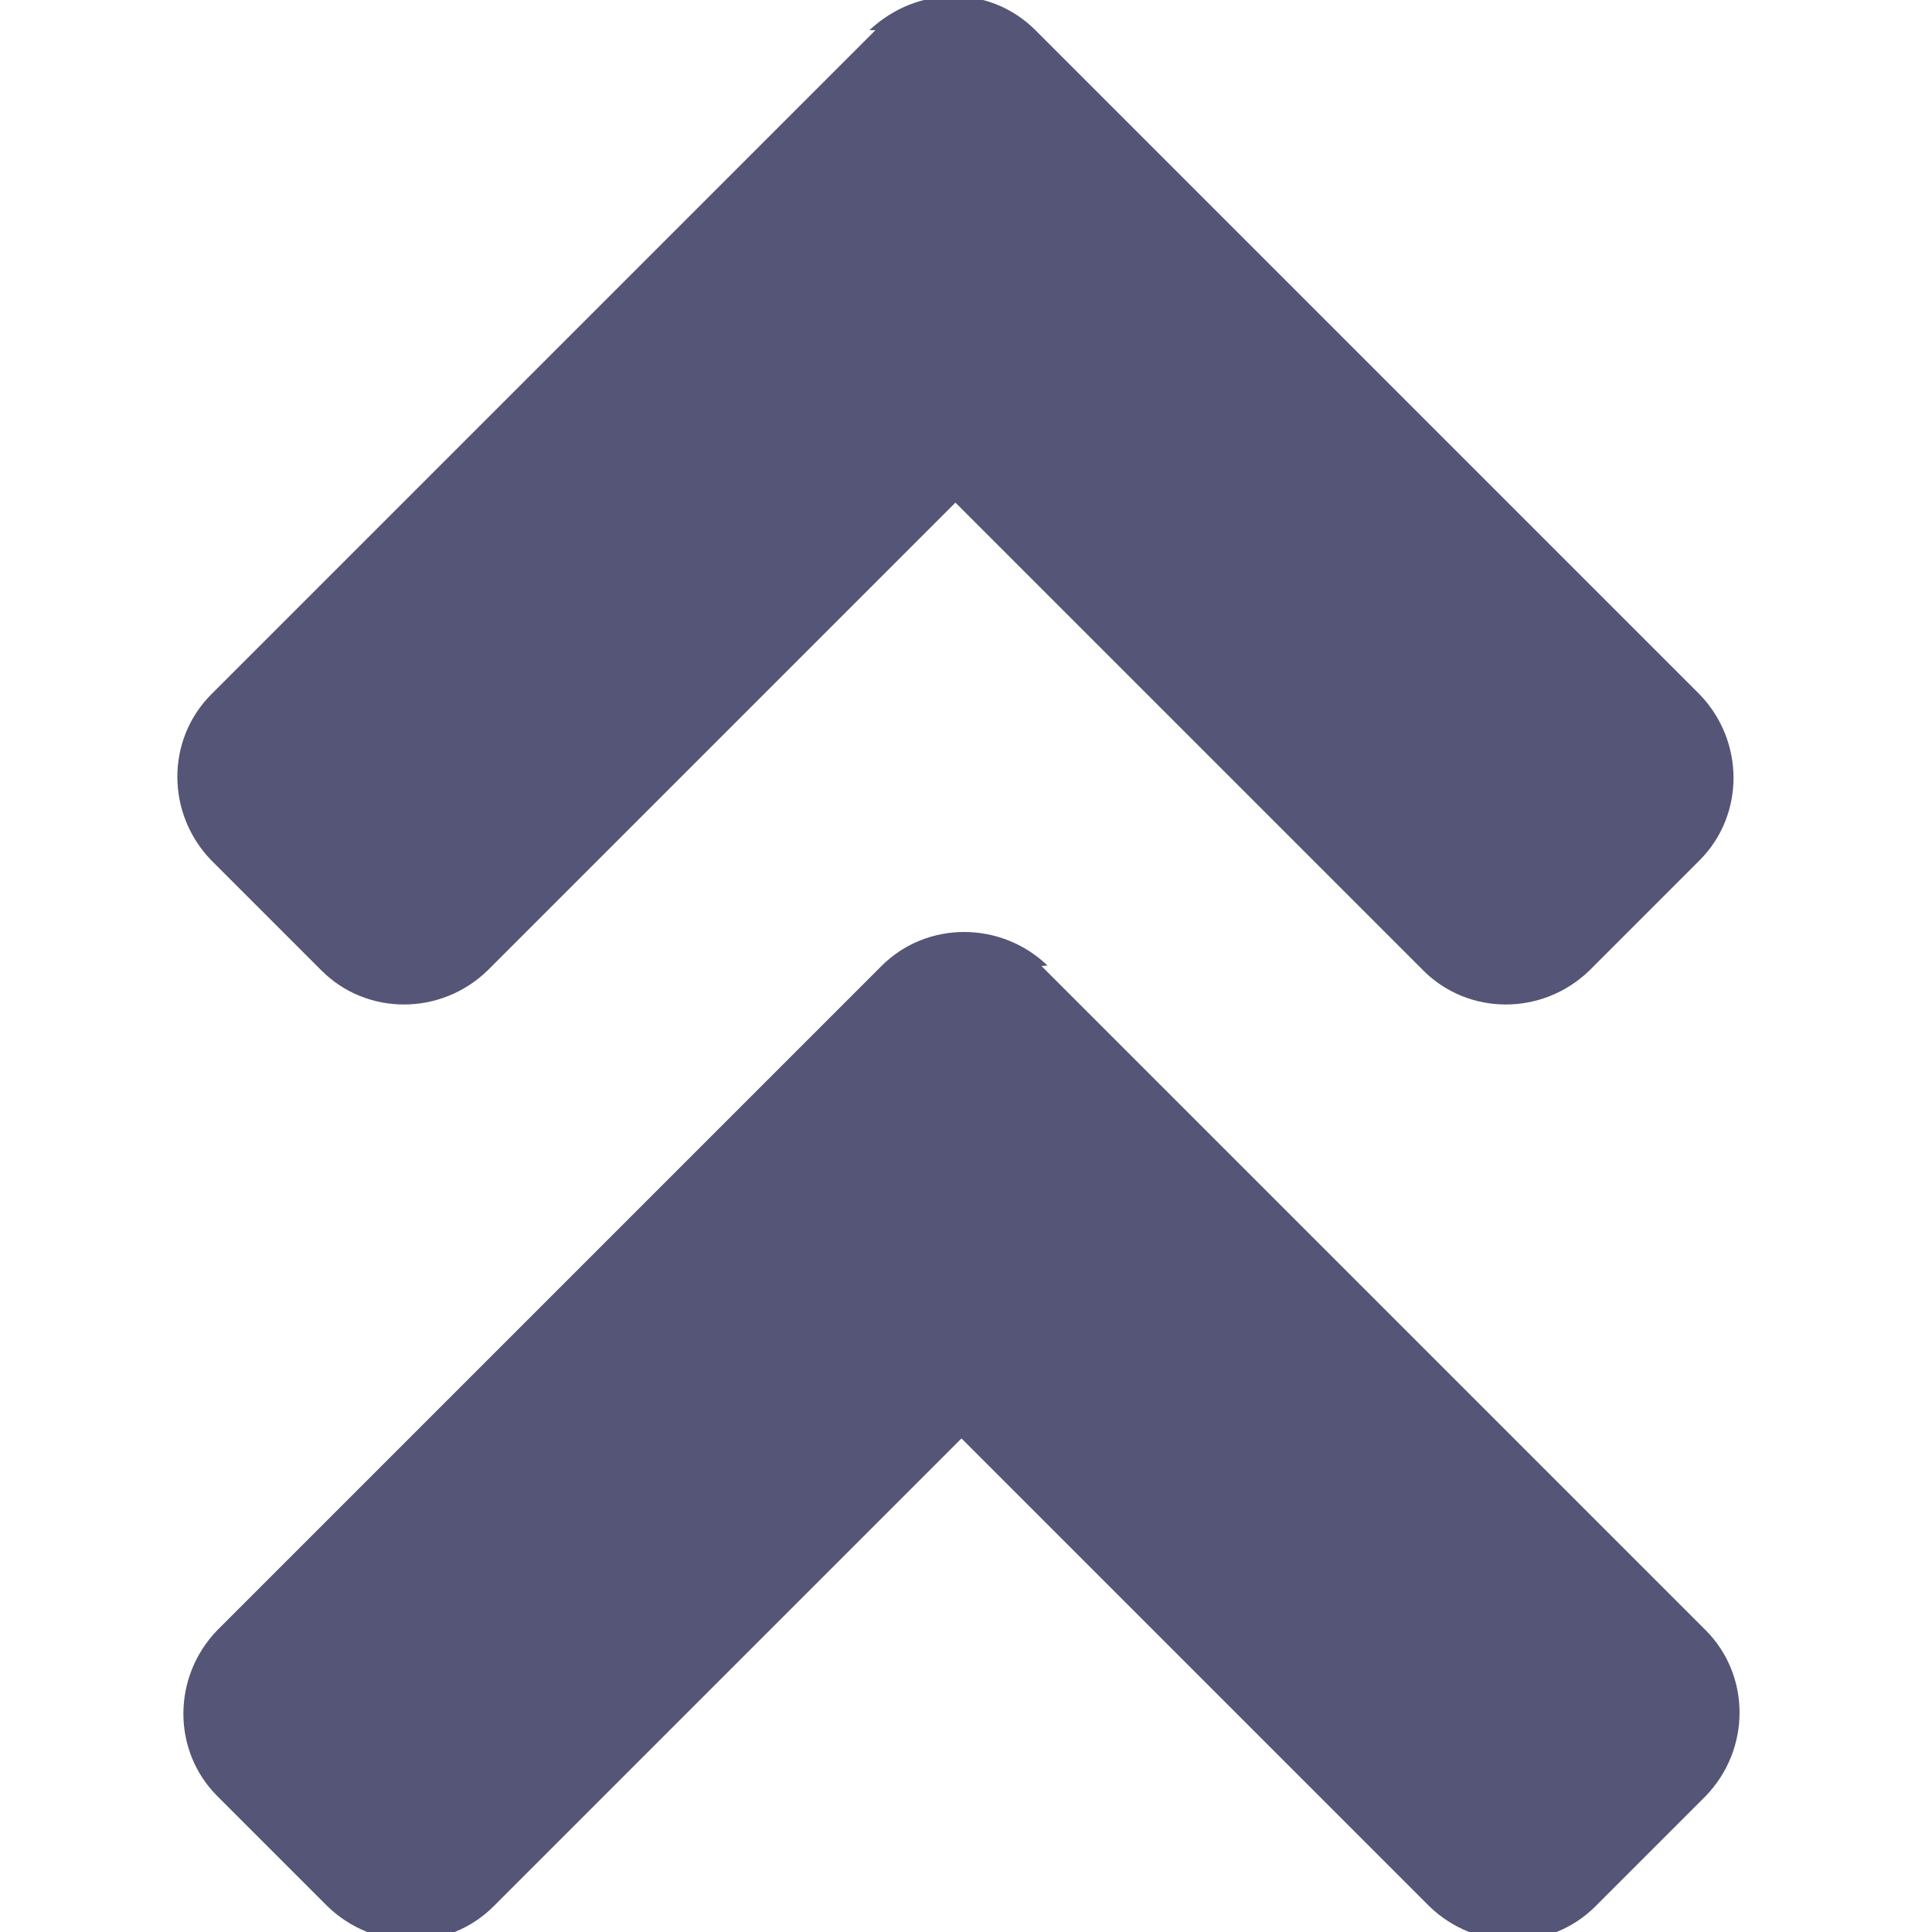
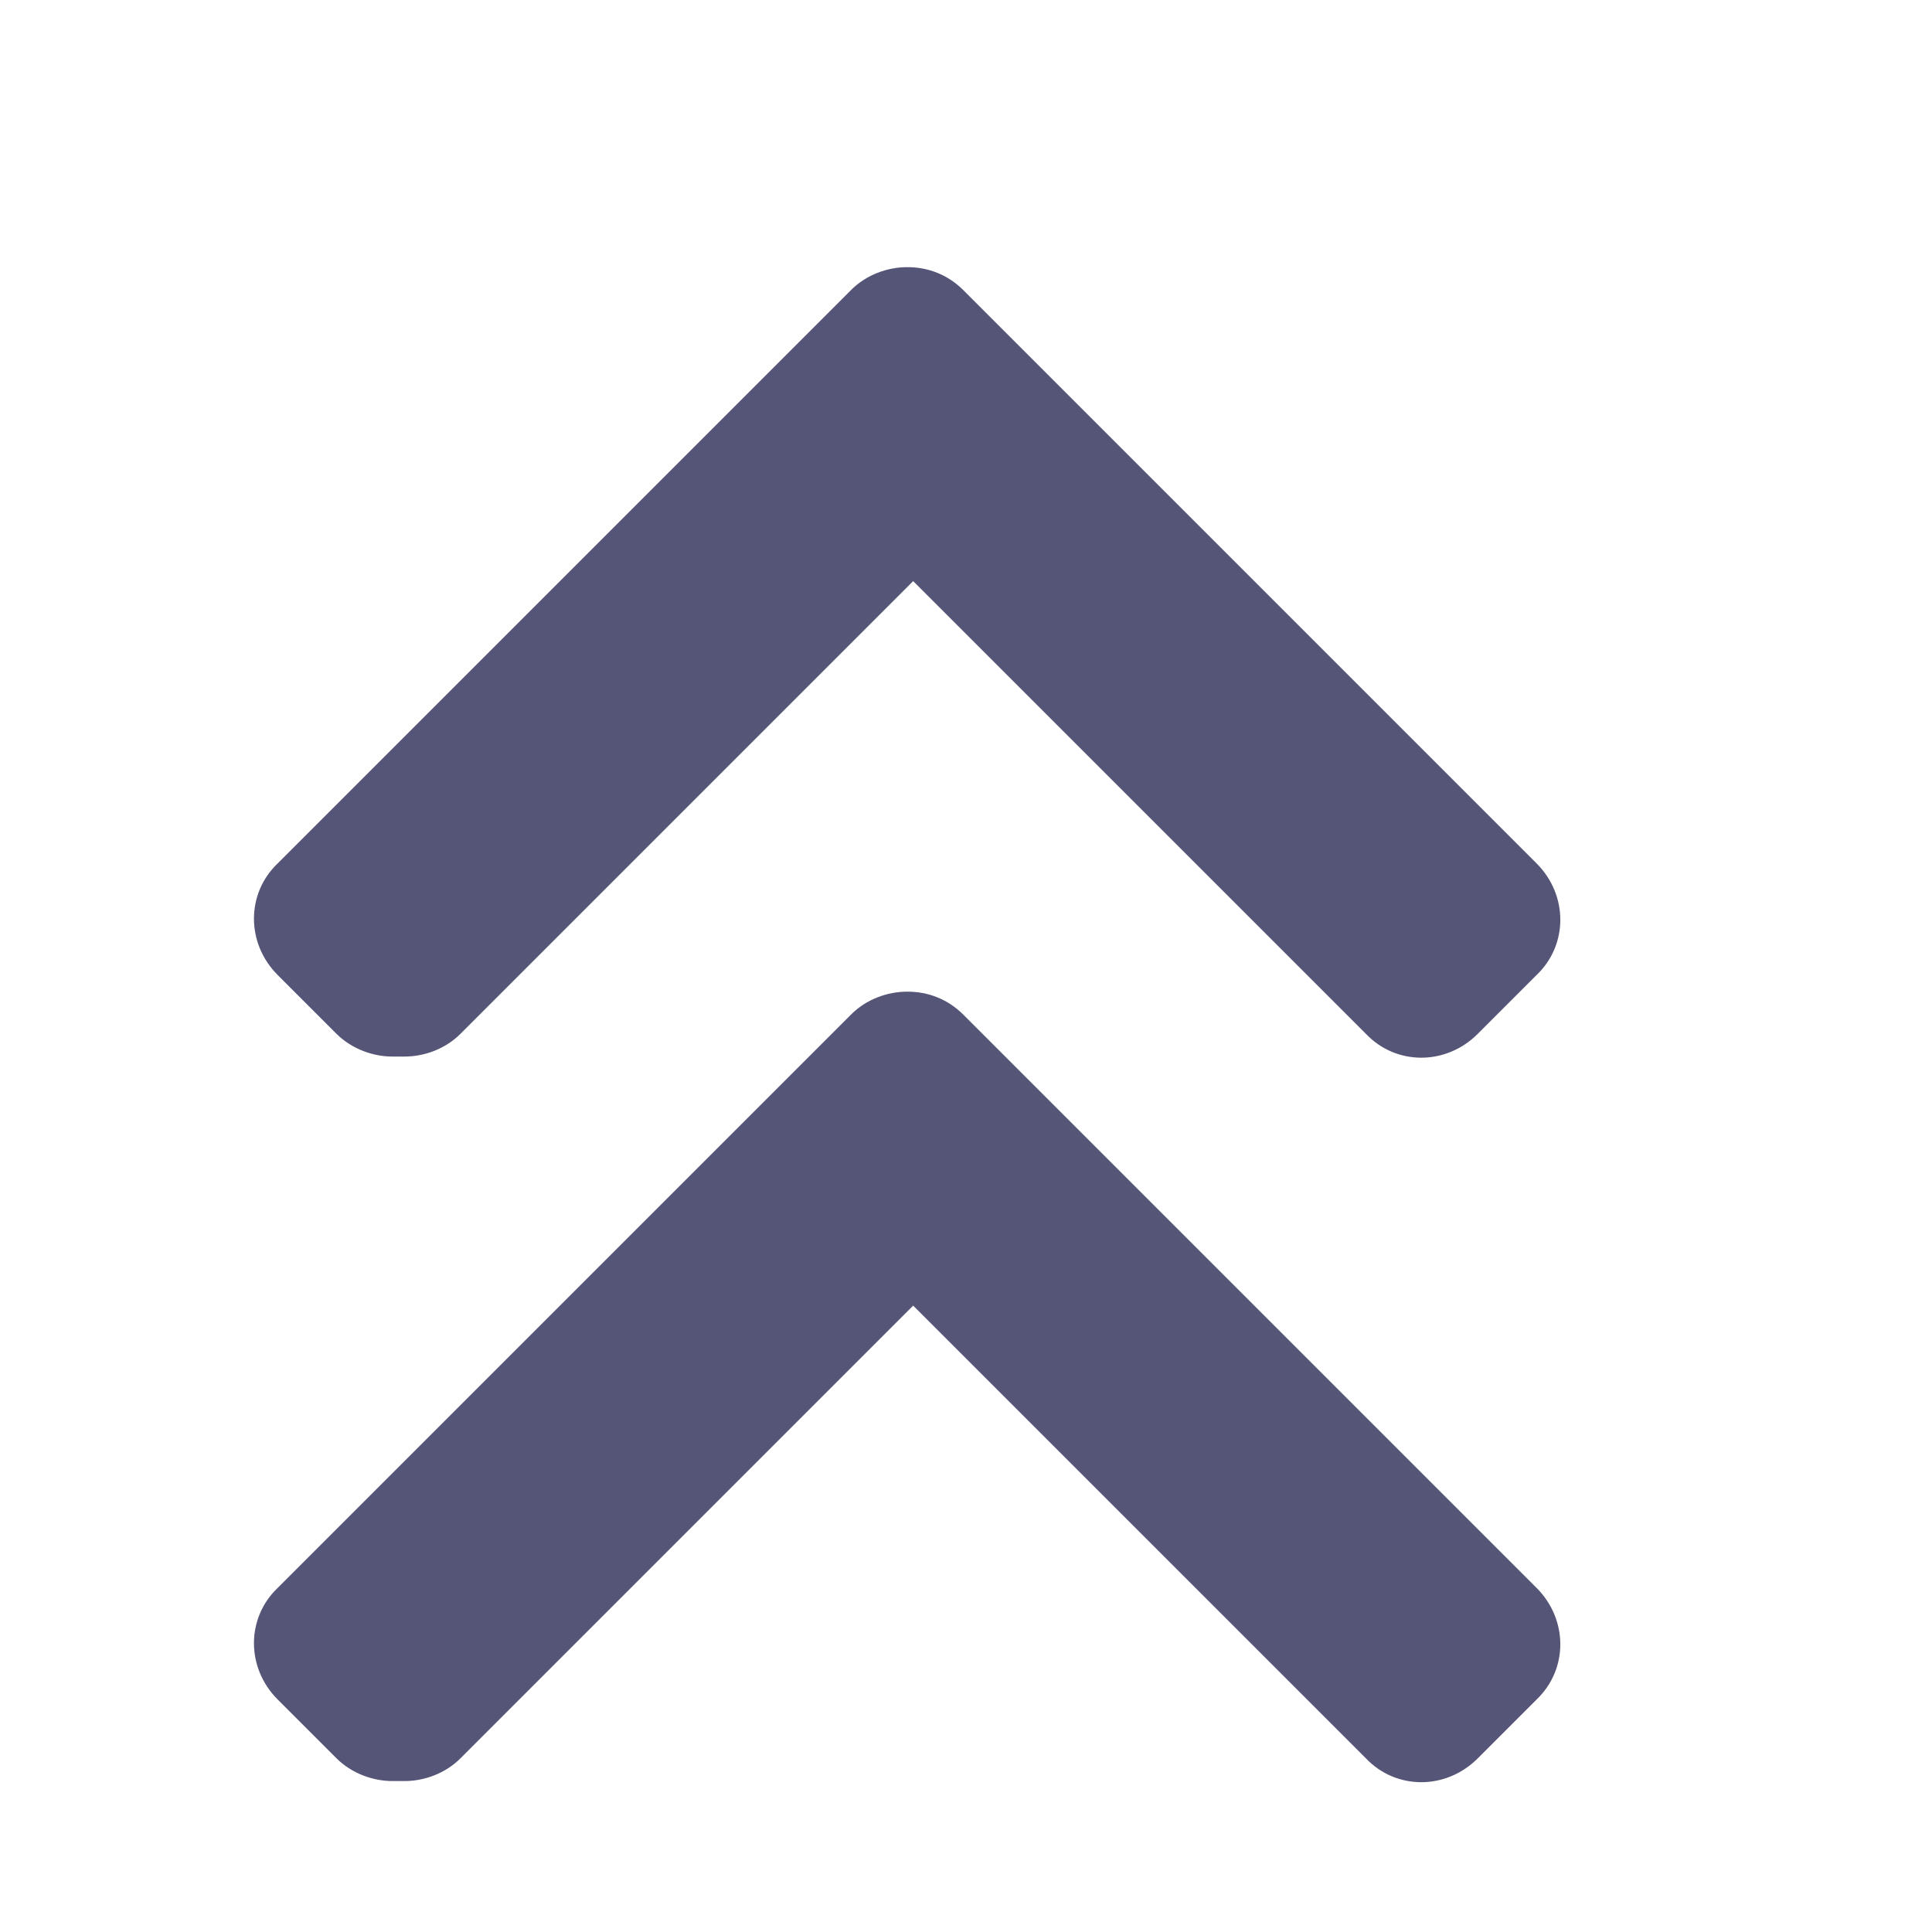
<svg xmlns="http://www.w3.org/2000/svg" version="1.1" viewBox="0 0 128 128">
  <style type="text/css">.Back{fill:#555577;}</style>
-   <path class="Back" d="m69 64 44 44c3 3 3 7.9 0 11l-7.3 7.3c-3 3-7.9 3-11 0l-31-31-31 31c-3 3-7.9 3-11 0l-7.3-7.3c-3-3-3-7.9 0-11l44-44c3-3 7.9-3 11-0.032zm-11-62-44 44c-3 3-3 7.9 0 11l7.3 7.3c3 3 7.9 3 11 0l31-31 31 31c3 3 7.9 3 11 0l7.3-7.3c3-3 3-7.9 0-11l-44-44c-3-3-7.8-3-11 0z" />
+   <path class="Back" d="m26 118c-1.3 0-2.7-0.51-3.7-1.5l-3.9-3.9c-2.1-2.1-2.1-5.4 0-7.4l38-38c1-1 2.4-1.5 3.7-1.5 1.4-0.007 2.7 0.51 3.7 1.5l38 38c2.1 2.1 2.1 5.4 0 7.4l-3.9 3.9c-2.1 2.1-5.4 2.1-7.4 0l-30-30-30 30c-1 1-2.4 1.5-3.7 1.5zm0-48c-1.3 0-2.7-0.51-3.7-1.5l-3.9-3.9c-2.1-2.1-2.1-5.4 0-7.4l38-38c1-1 2.4-1.5 3.7-1.5 1.4-7e-3 2.7 0.51 3.7 1.5l38 38c2.1 2.1 2.1 5.4 0 7.4l-3.9 3.9c-2.1 2.1-5.4 2.1-7.4 0l-30-30-30 30c-1 1-2.4 1.5-3.7 1.5z" />
</svg>
